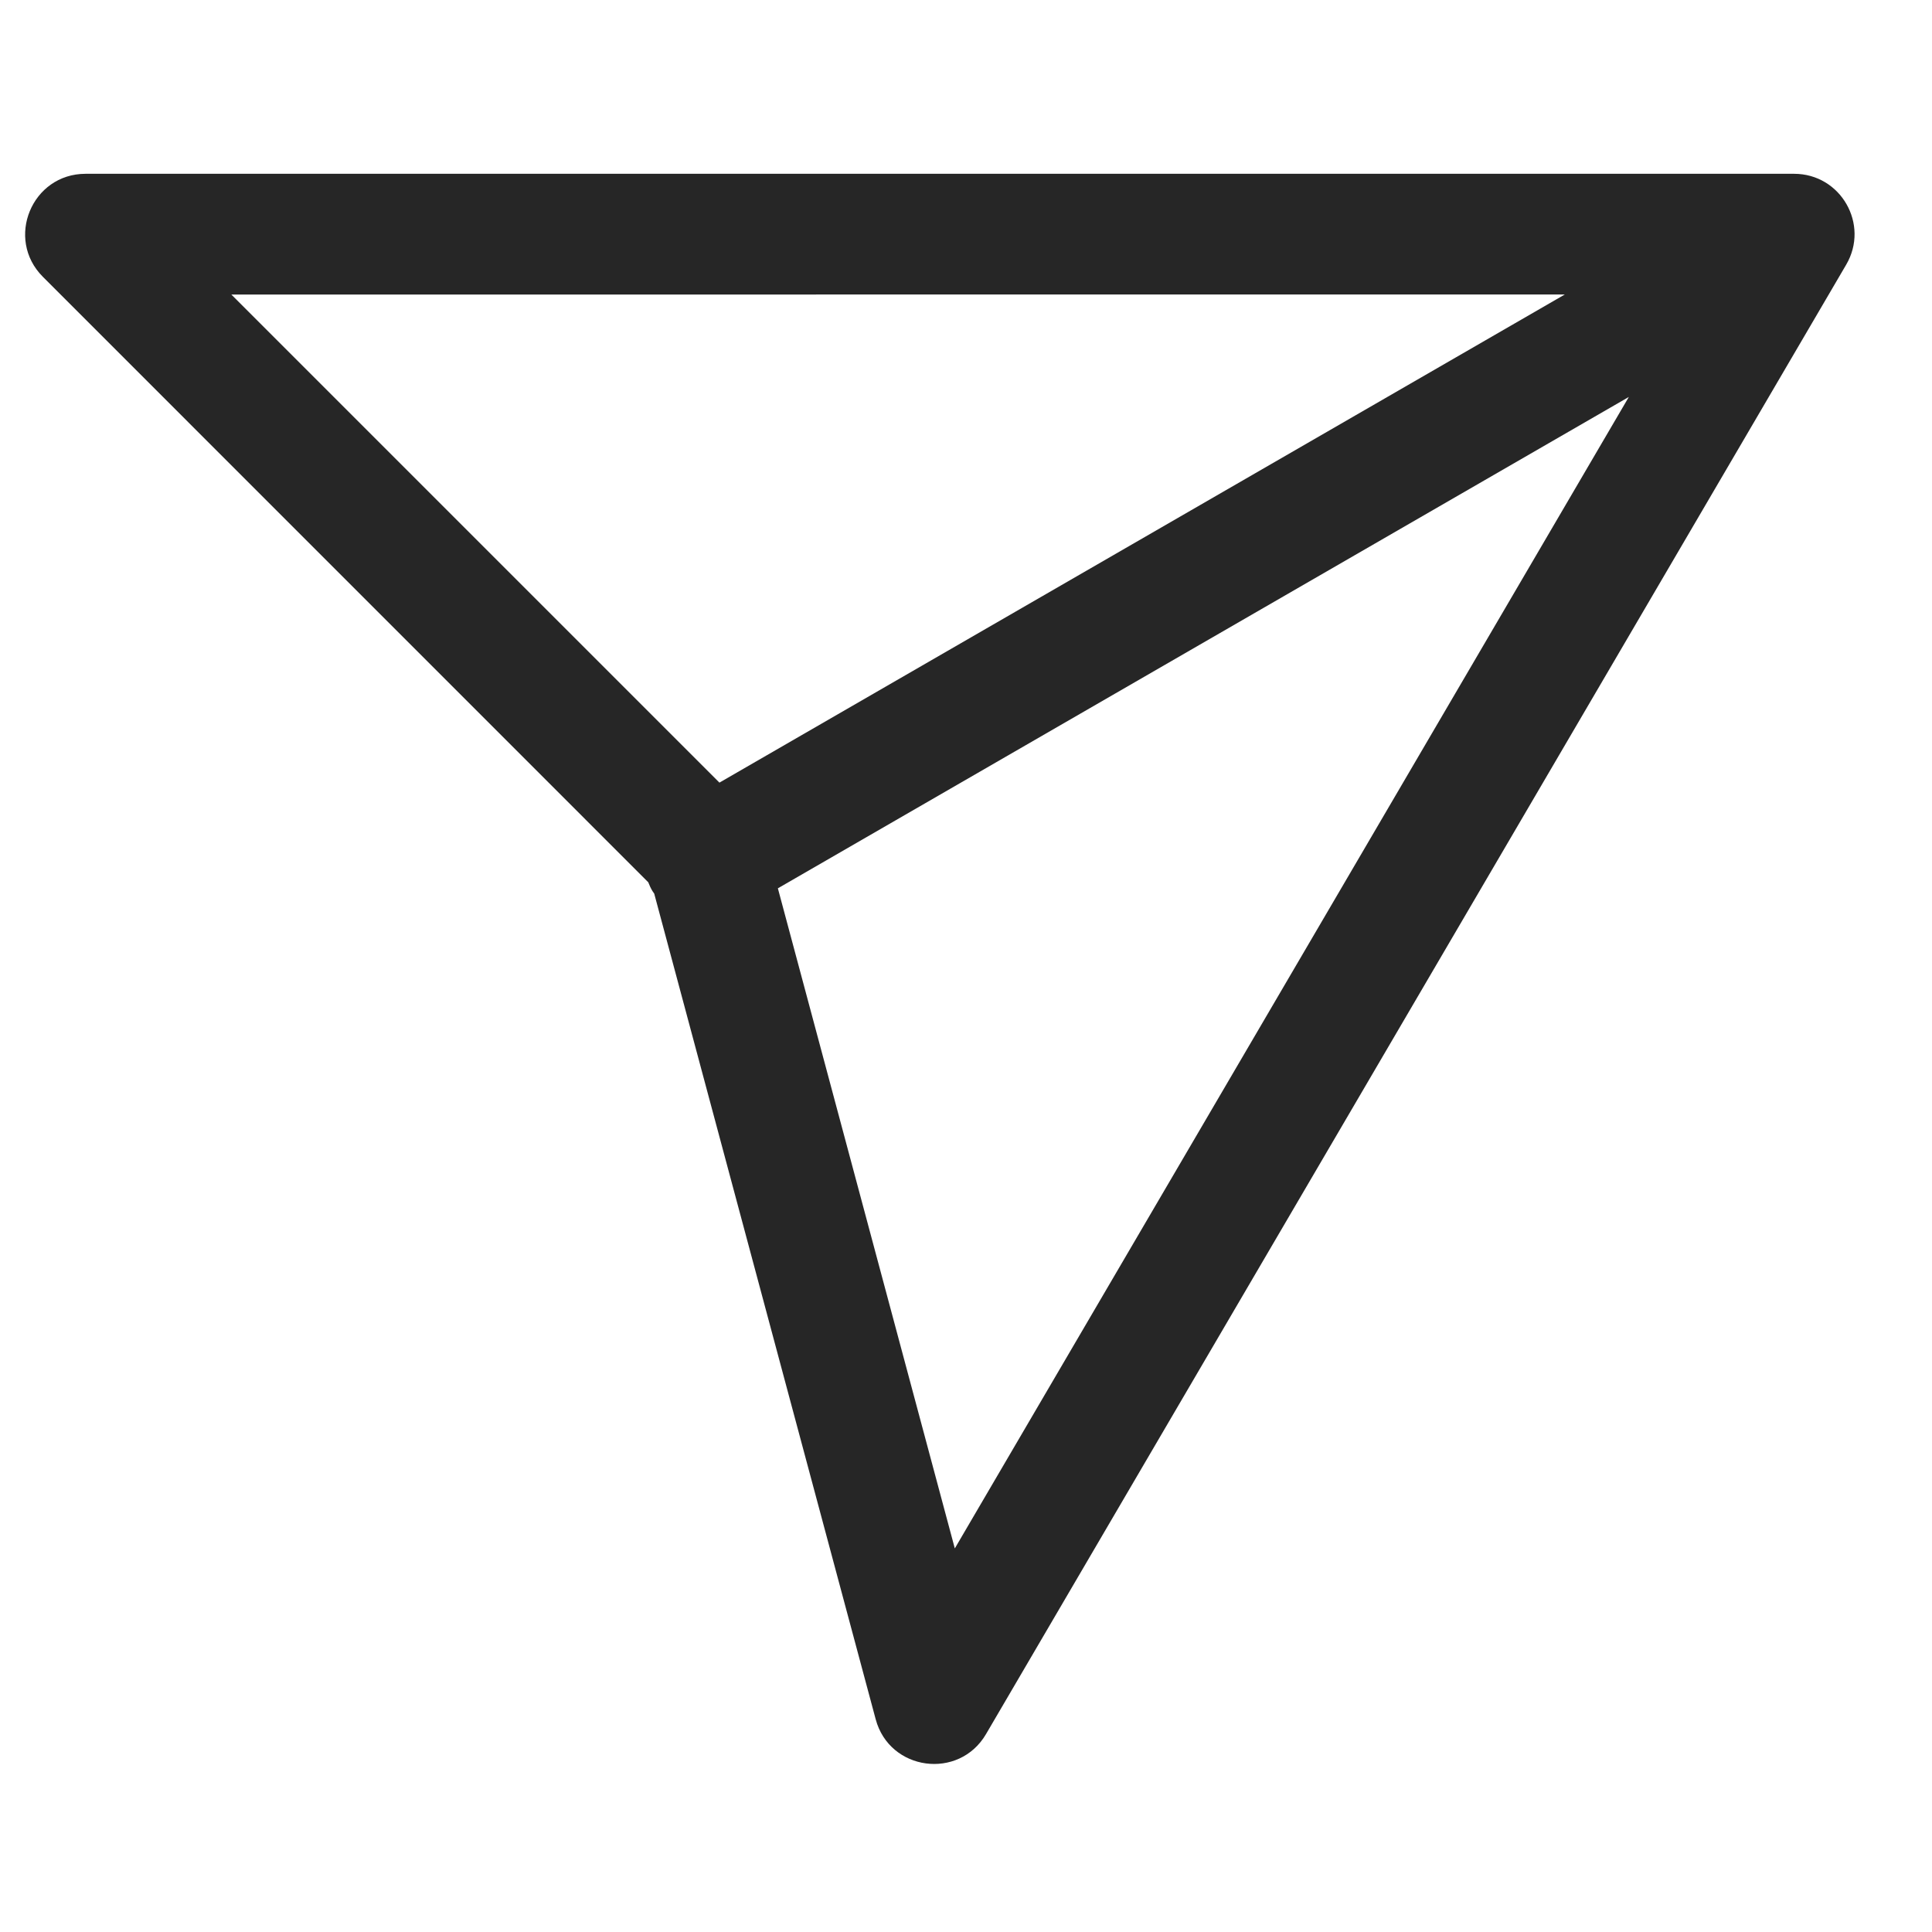
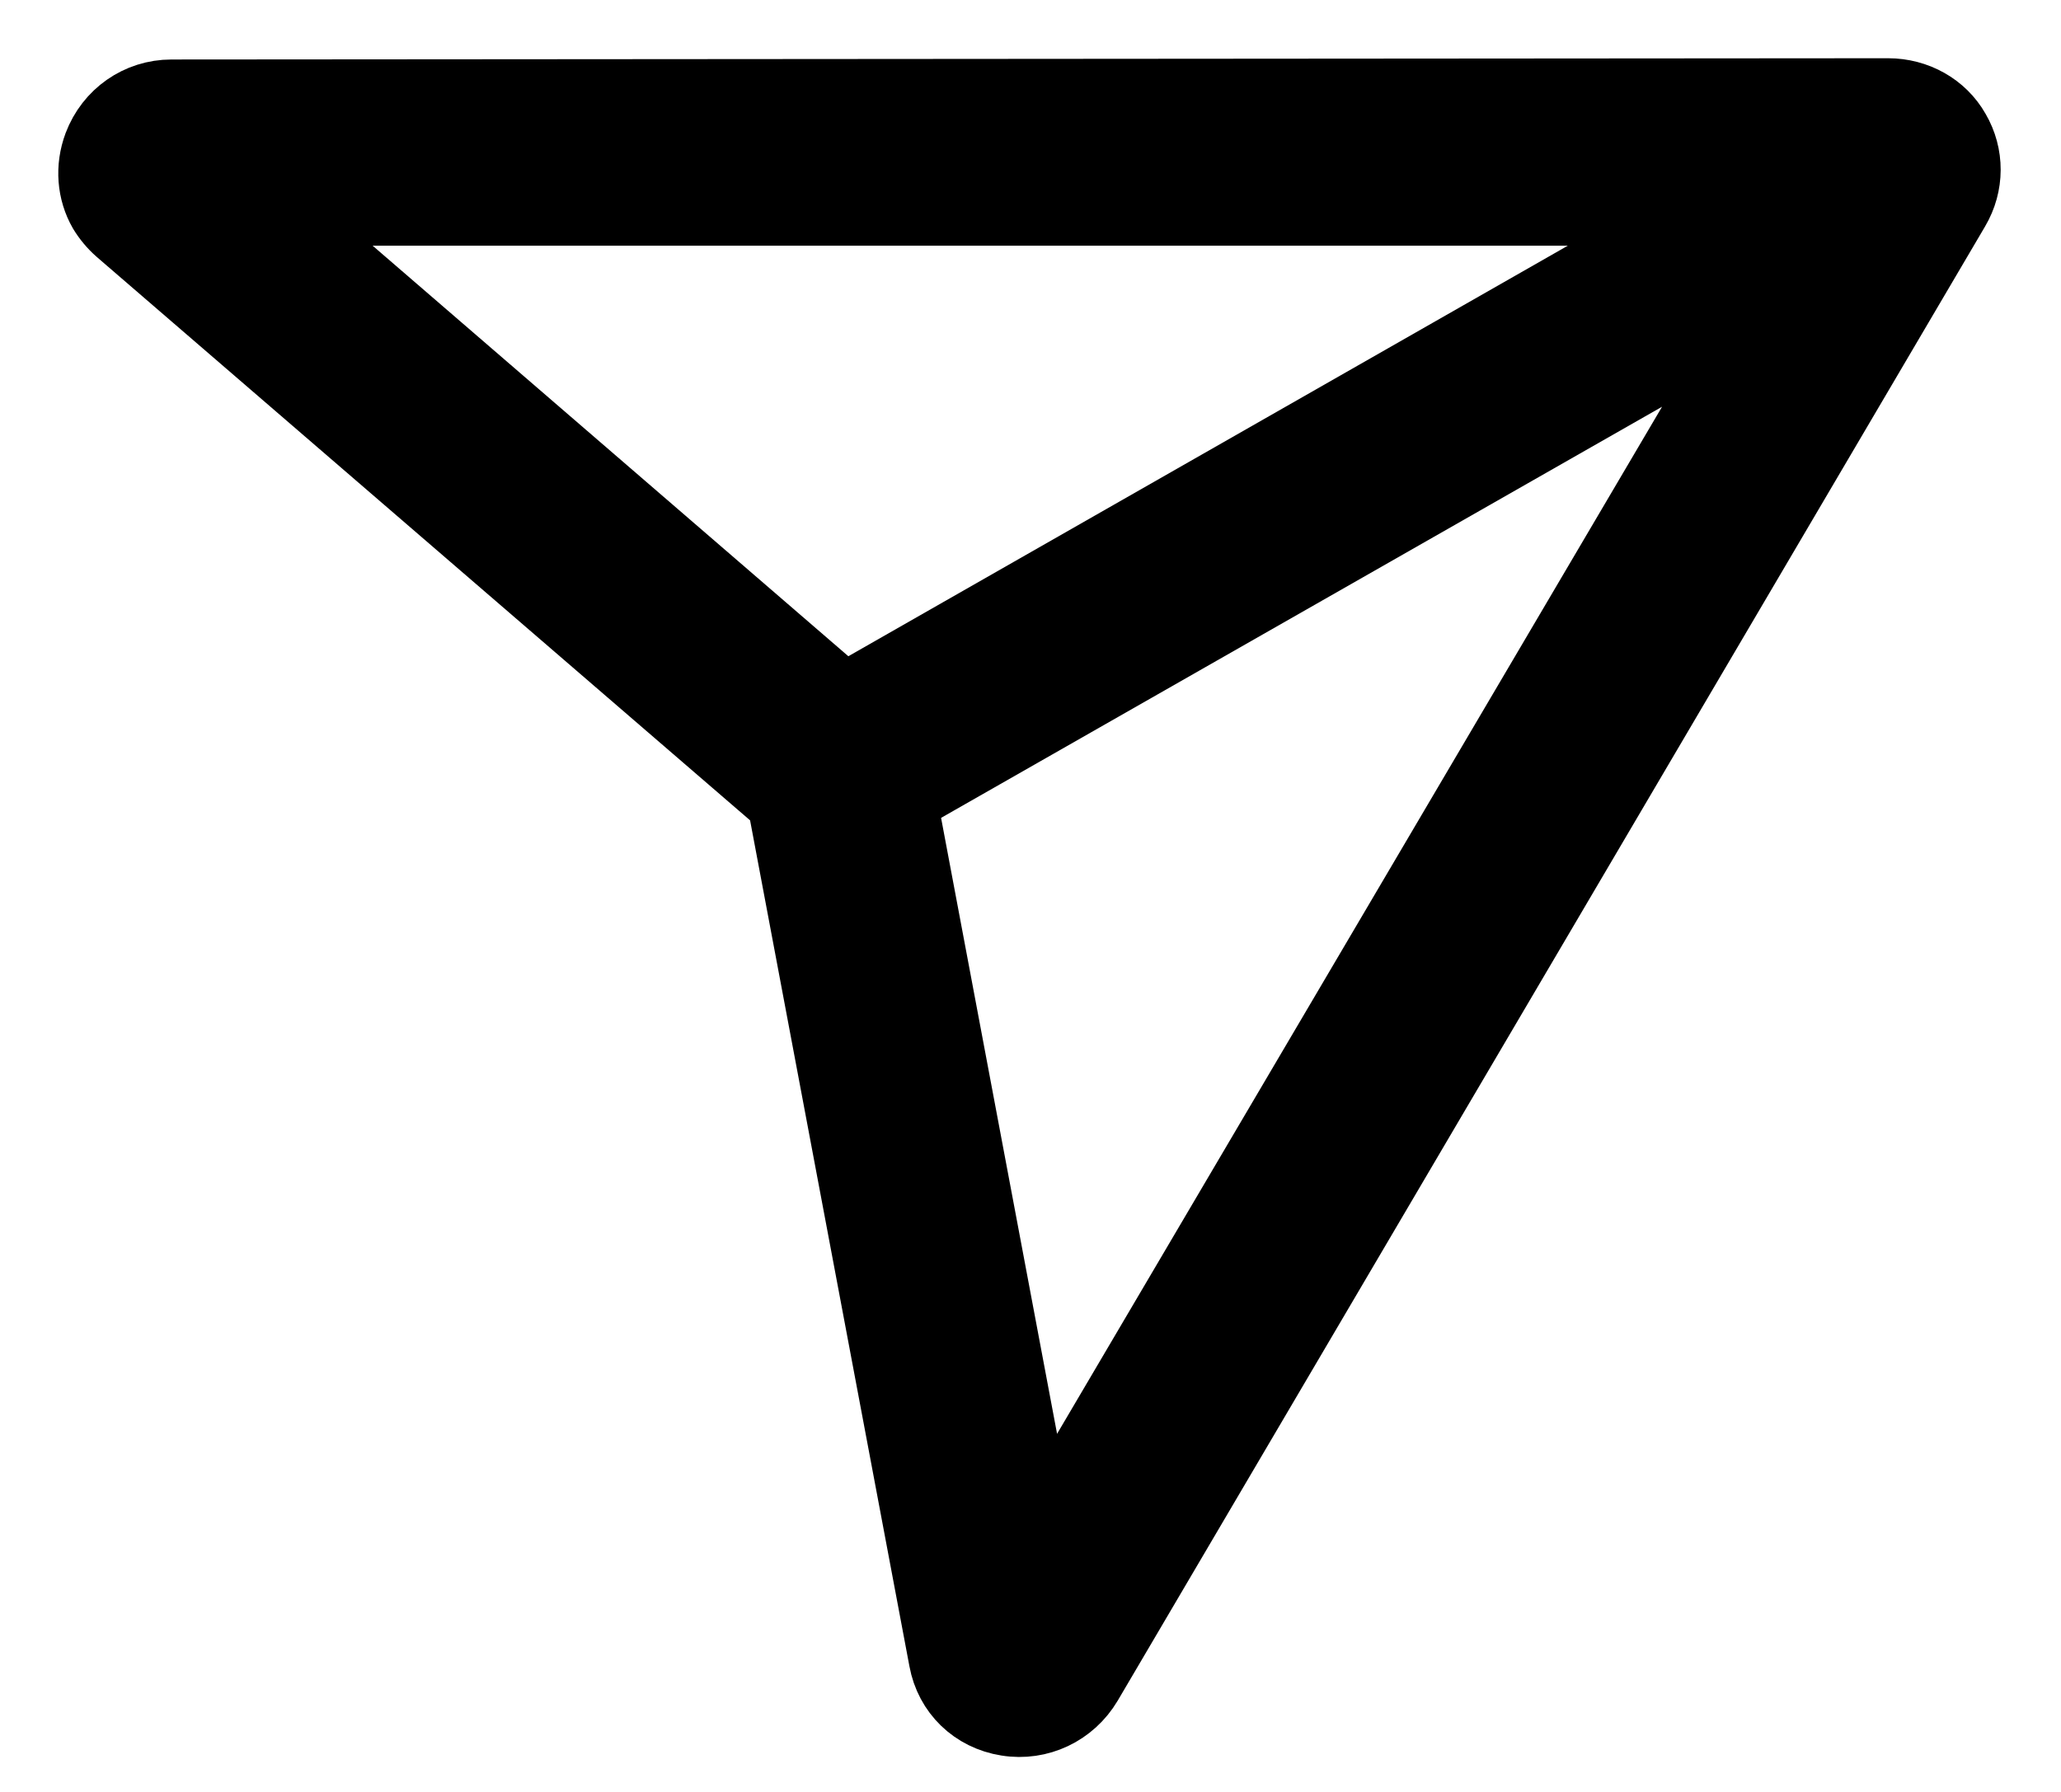
- <svg xmlns="http://www.w3.org/2000/svg" width="22" height="22" viewBox="0 0 24 21" fill="none">
-   <path fill-rule="evenodd" clip-rule="evenodd" d="M22.934 1.788L12.249 20.041C11.913 20.616 11.05 20.5 10.878 19.857L8.127 9.601L8.105 9.569C8.084 9.534 8.067 9.497 8.053 9.46L0.533 1.939C0.061 1.467 0.395 0.659 1.063 0.659H22.287C22.867 0.659 23.227 1.288 22.934 1.788ZM20.234 3.431L9.663 9.535L11.861 17.735L20.234 3.431ZM2.874 2.159L19.439 2.158L8.937 8.222L2.874 2.159Z" fill="#262626" />
+ <svg xmlns="http://www.w3.org/2000/svg" width="23" height="20" viewBox="0 0 23 20" fill="none">
+   <path fill-rule="evenodd" clip-rule="evenodd" d="M21.855 1.445C21.698 1.167 21.396 1 21.071 1L1.914 1.014C1.529 1.014 1.195 1.251 1.06 1.608C0.963 1.868 0.986 2.146 1.116 2.373C1.167 2.457 1.232 2.536 1.311 2.605L8.692 8.971L10.493 18.534C10.562 18.91 10.85 19.188 11.23 19.248C11.606 19.309 11.977 19.132 12.172 18.803L21.851 2.35C22.018 2.067 22.018 1.724 21.855 1.445ZM3.217 2.392H18.816L9.426 7.751L3.217 2.392ZM11.625 16.984L10.112 8.948L19.517 3.584L11.625 16.984Z" fill="black" stroke="black" stroke-width="0.7" />
</svg>
